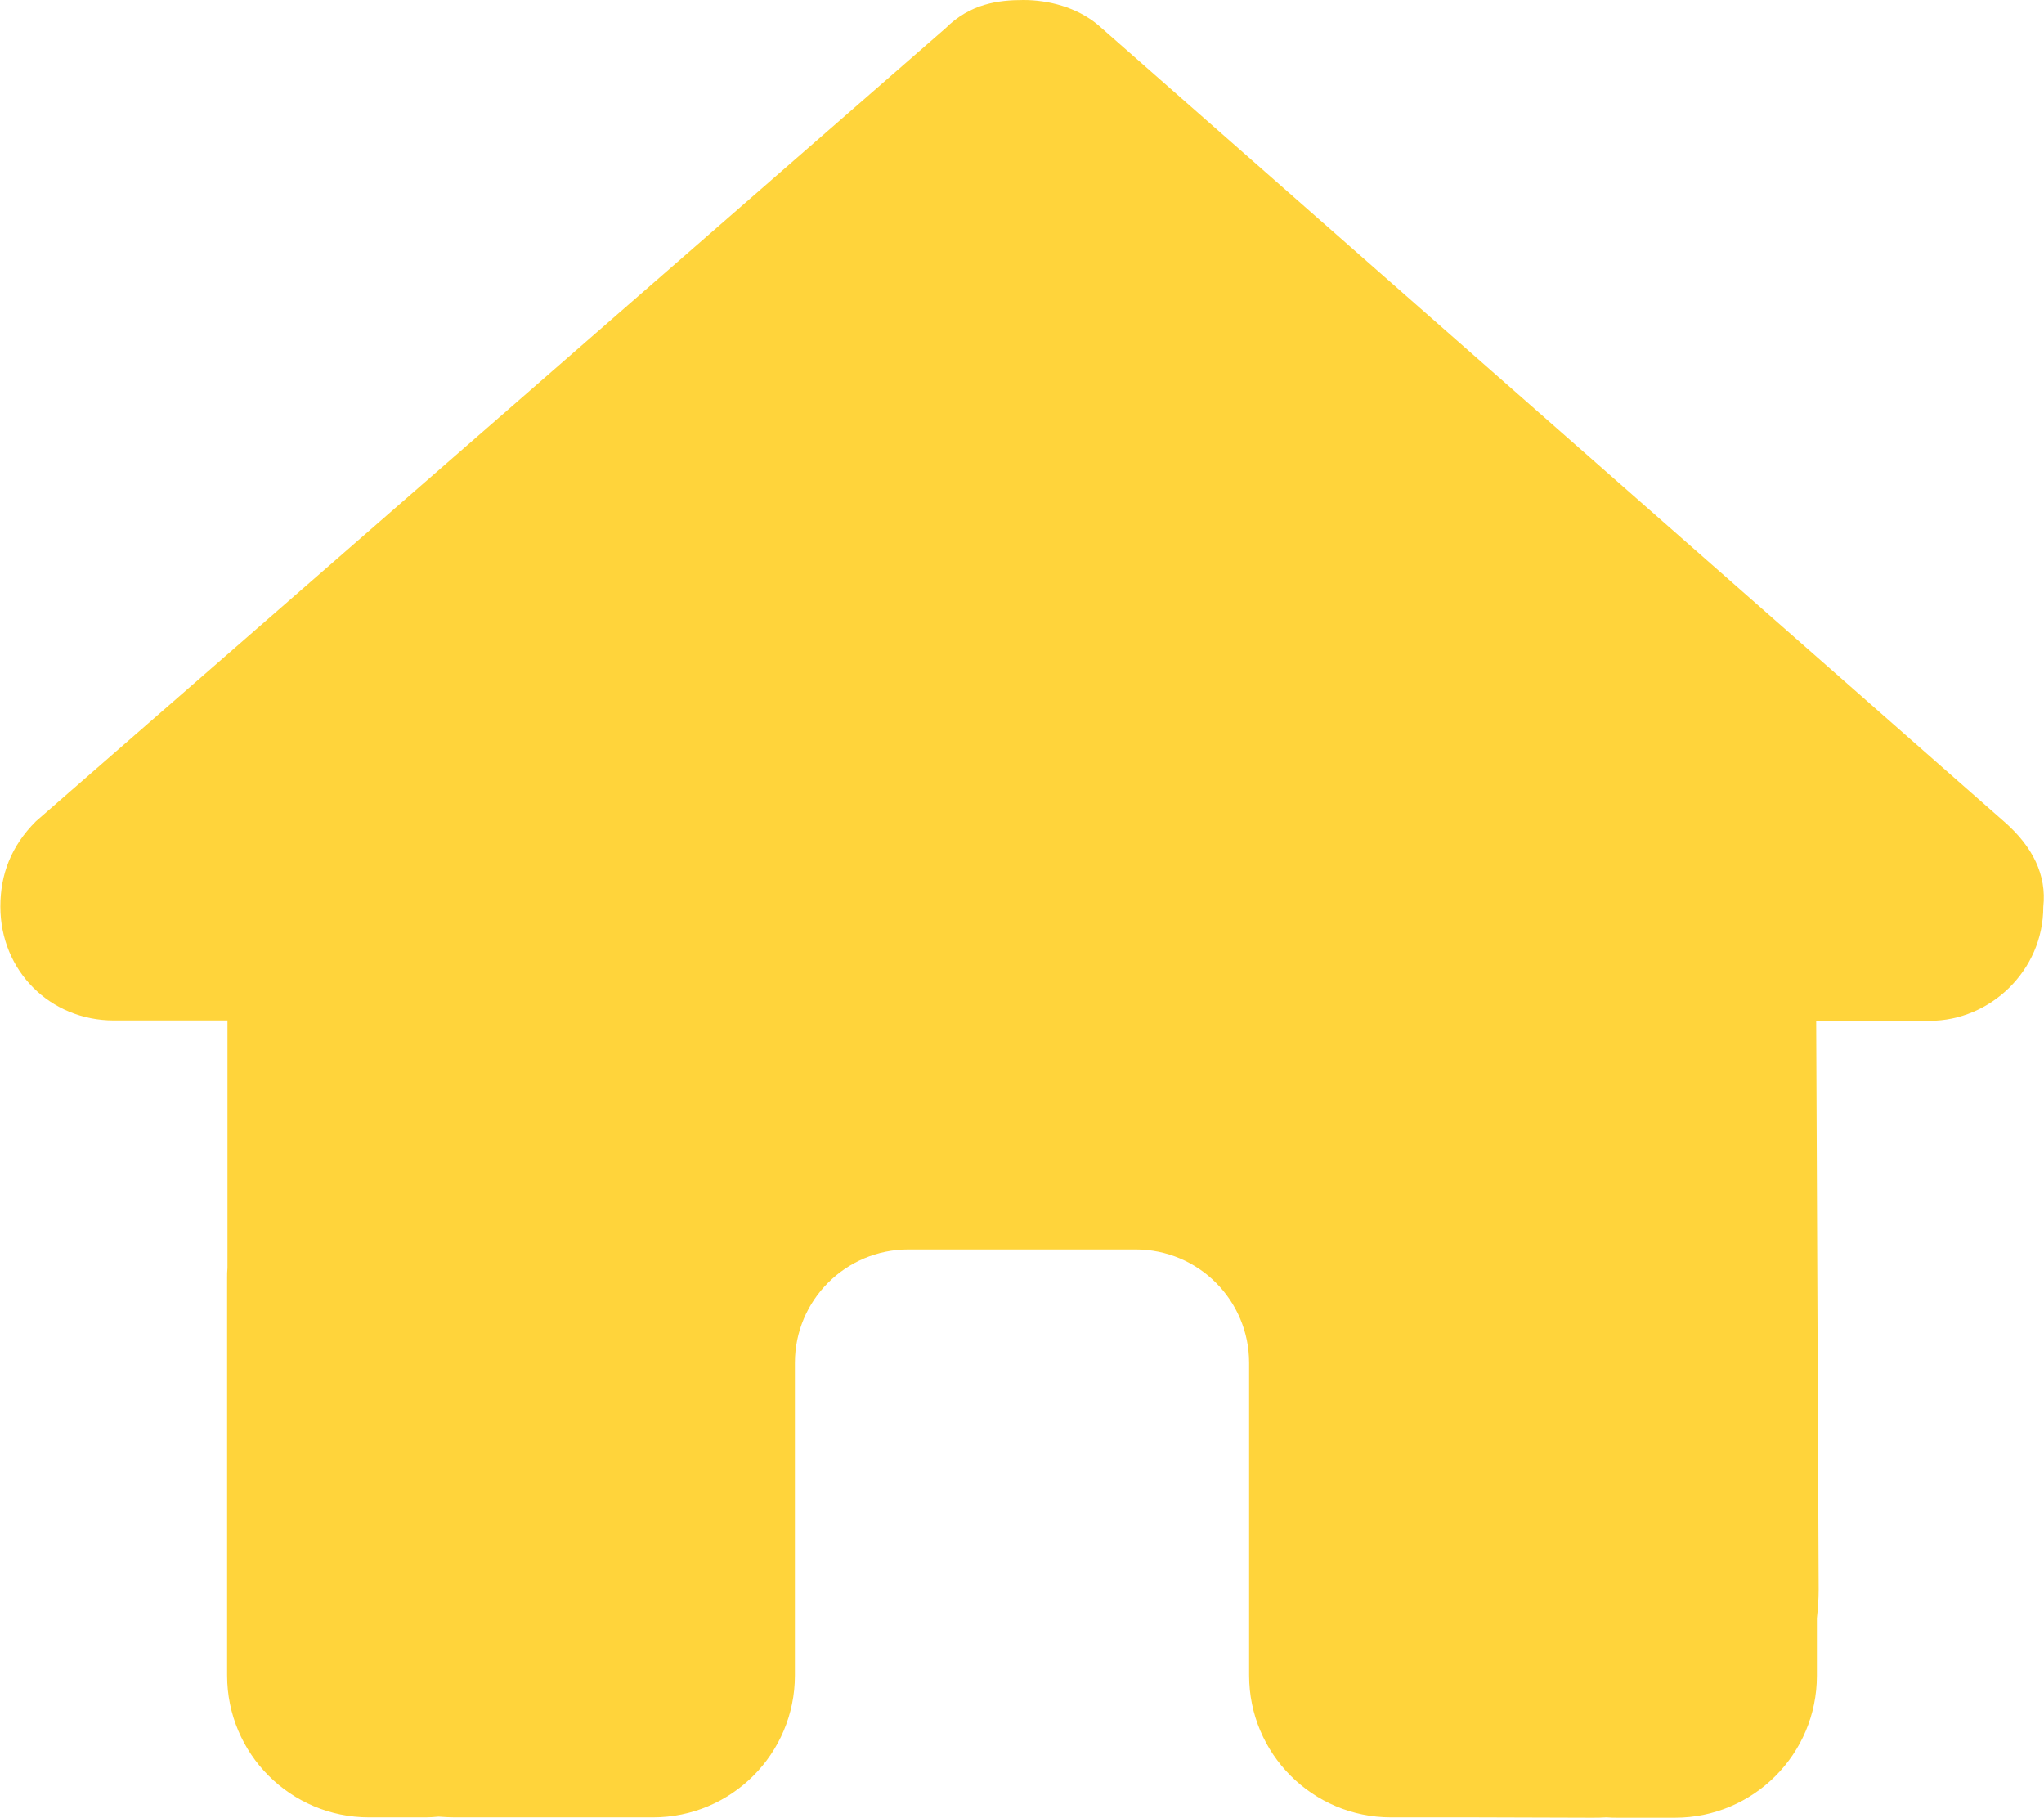
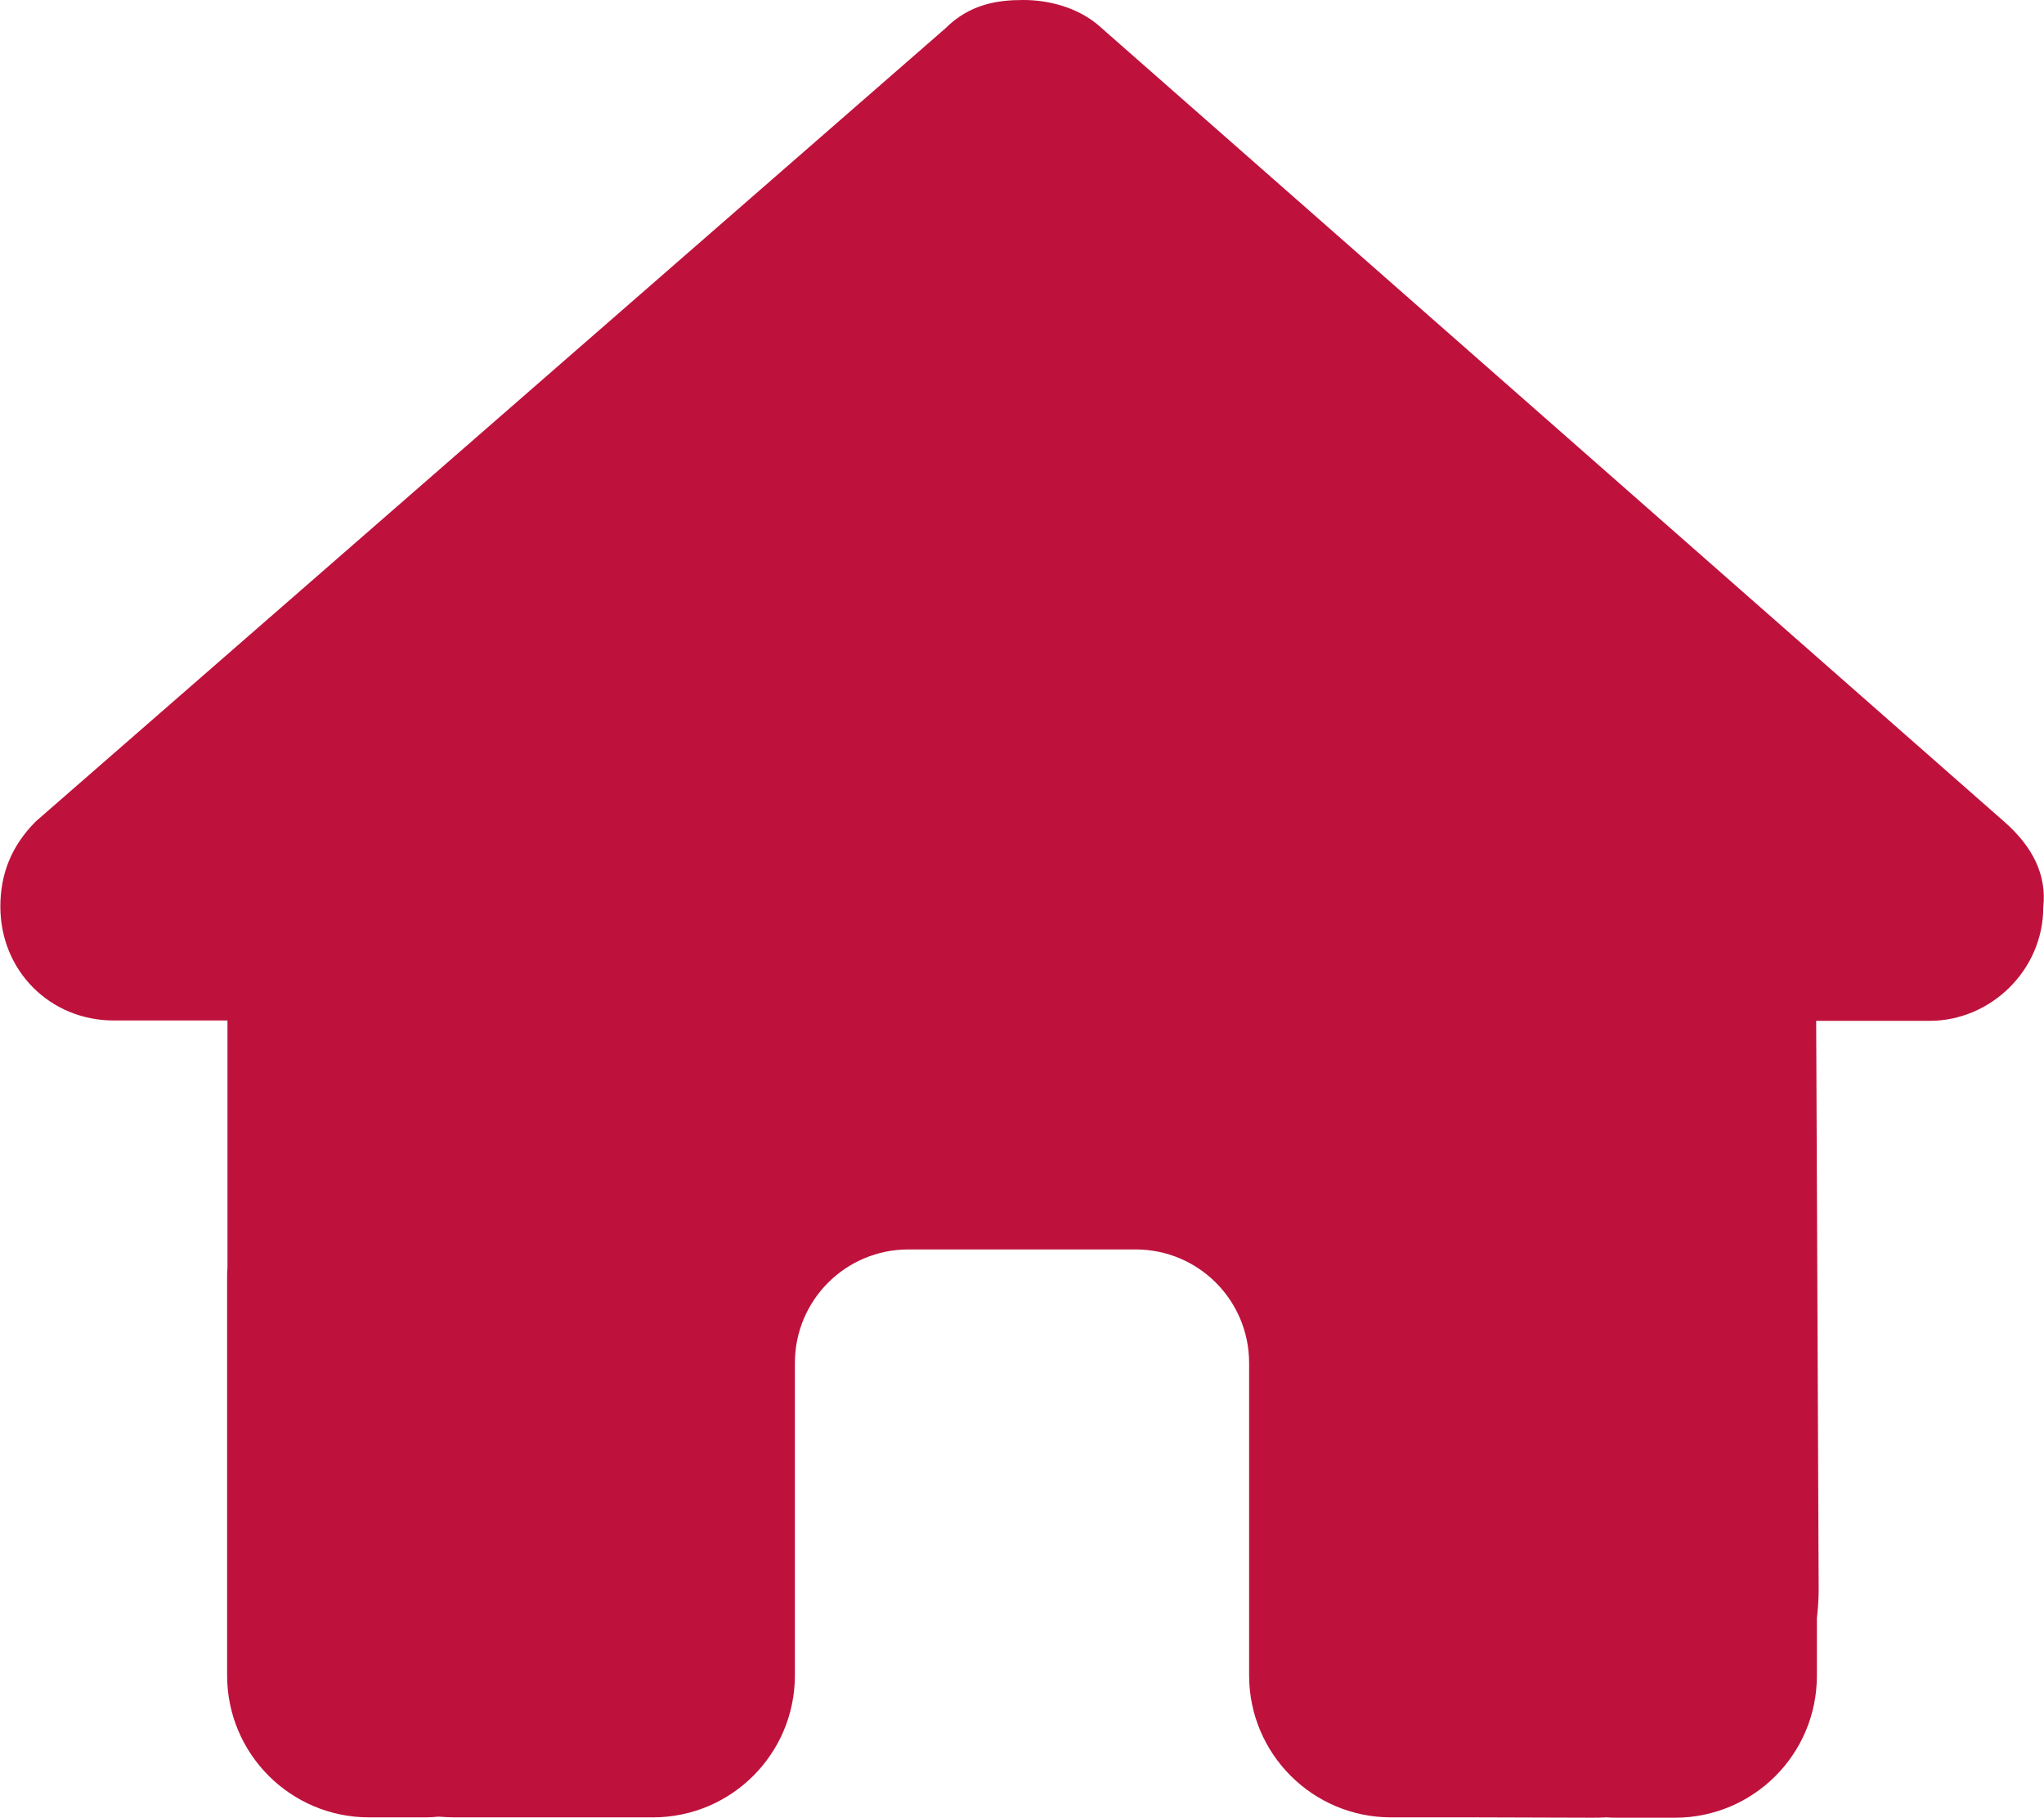
<svg xmlns="http://www.w3.org/2000/svg" viewBox="0 0 576 512">
-   <path fill="#FFD43B" d="M575.8 255.5c0 18-15 32.1-32 32.1l-32 0 .7 160.2c0 2.7-.2 5.4-.5 8.1l0 16.2c0 22.1-17.9 40-40 40l-16 0c-1.1 0-2.2 0-3.3-.1c-1.4 .1-2.8 .1-4.2 .1L416 512l-24 0c-22.1 0-40-17.9-40-40l0-24 0-64c0-17.7-14.3-32-32-32l-64 0c-17.7 0-32 14.3-32 32l0 64 0 24c0 22.1-17.9 40-40 40l-24 0-31.9 0c-1.5 0-3-.1-4.5-.2c-1.2 .1-2.4 .2-3.6 .2l-16 0c-22.1 0-40-17.9-40-40l0-112c0-.9 0-1.9 .1-2.8l0-69.7-32 0c-18 0-32-14-32-32.1c0-9 3-17 10-24L266.4 8c7-7 15-8 22-8s15 2 21 7L564.8 231.5c8 7 12 15 11 24z" />
+   <path fill="#be123c" d="M575.8 255.5c0 18-15 32.1-32 32.1l-32 0 .7 160.2c0 2.7-.2 5.4-.5 8.1l0 16.2c0 22.1-17.9 40-40 40l-16 0c-1.1 0-2.2 0-3.3-.1c-1.4 .1-2.8 .1-4.2 .1L416 512l-24 0c-22.1 0-40-17.9-40-40l0-24 0-64c0-17.7-14.3-32-32-32l-64 0c-17.7 0-32 14.3-32 32l0 64 0 24c0 22.1-17.9 40-40 40l-24 0-31.9 0c-1.5 0-3-.1-4.5-.2c-1.2 .1-2.4 .2-3.6 .2l-16 0c-22.1 0-40-17.9-40-40l0-112c0-.9 0-1.9 .1-2.8l0-69.7-32 0c-18 0-32-14-32-32.1c0-9 3-17 10-24L266.4 8c7-7 15-8 22-8s15 2 21 7L564.8 231.5c8 7 12 15 11 24z" />
</svg>
